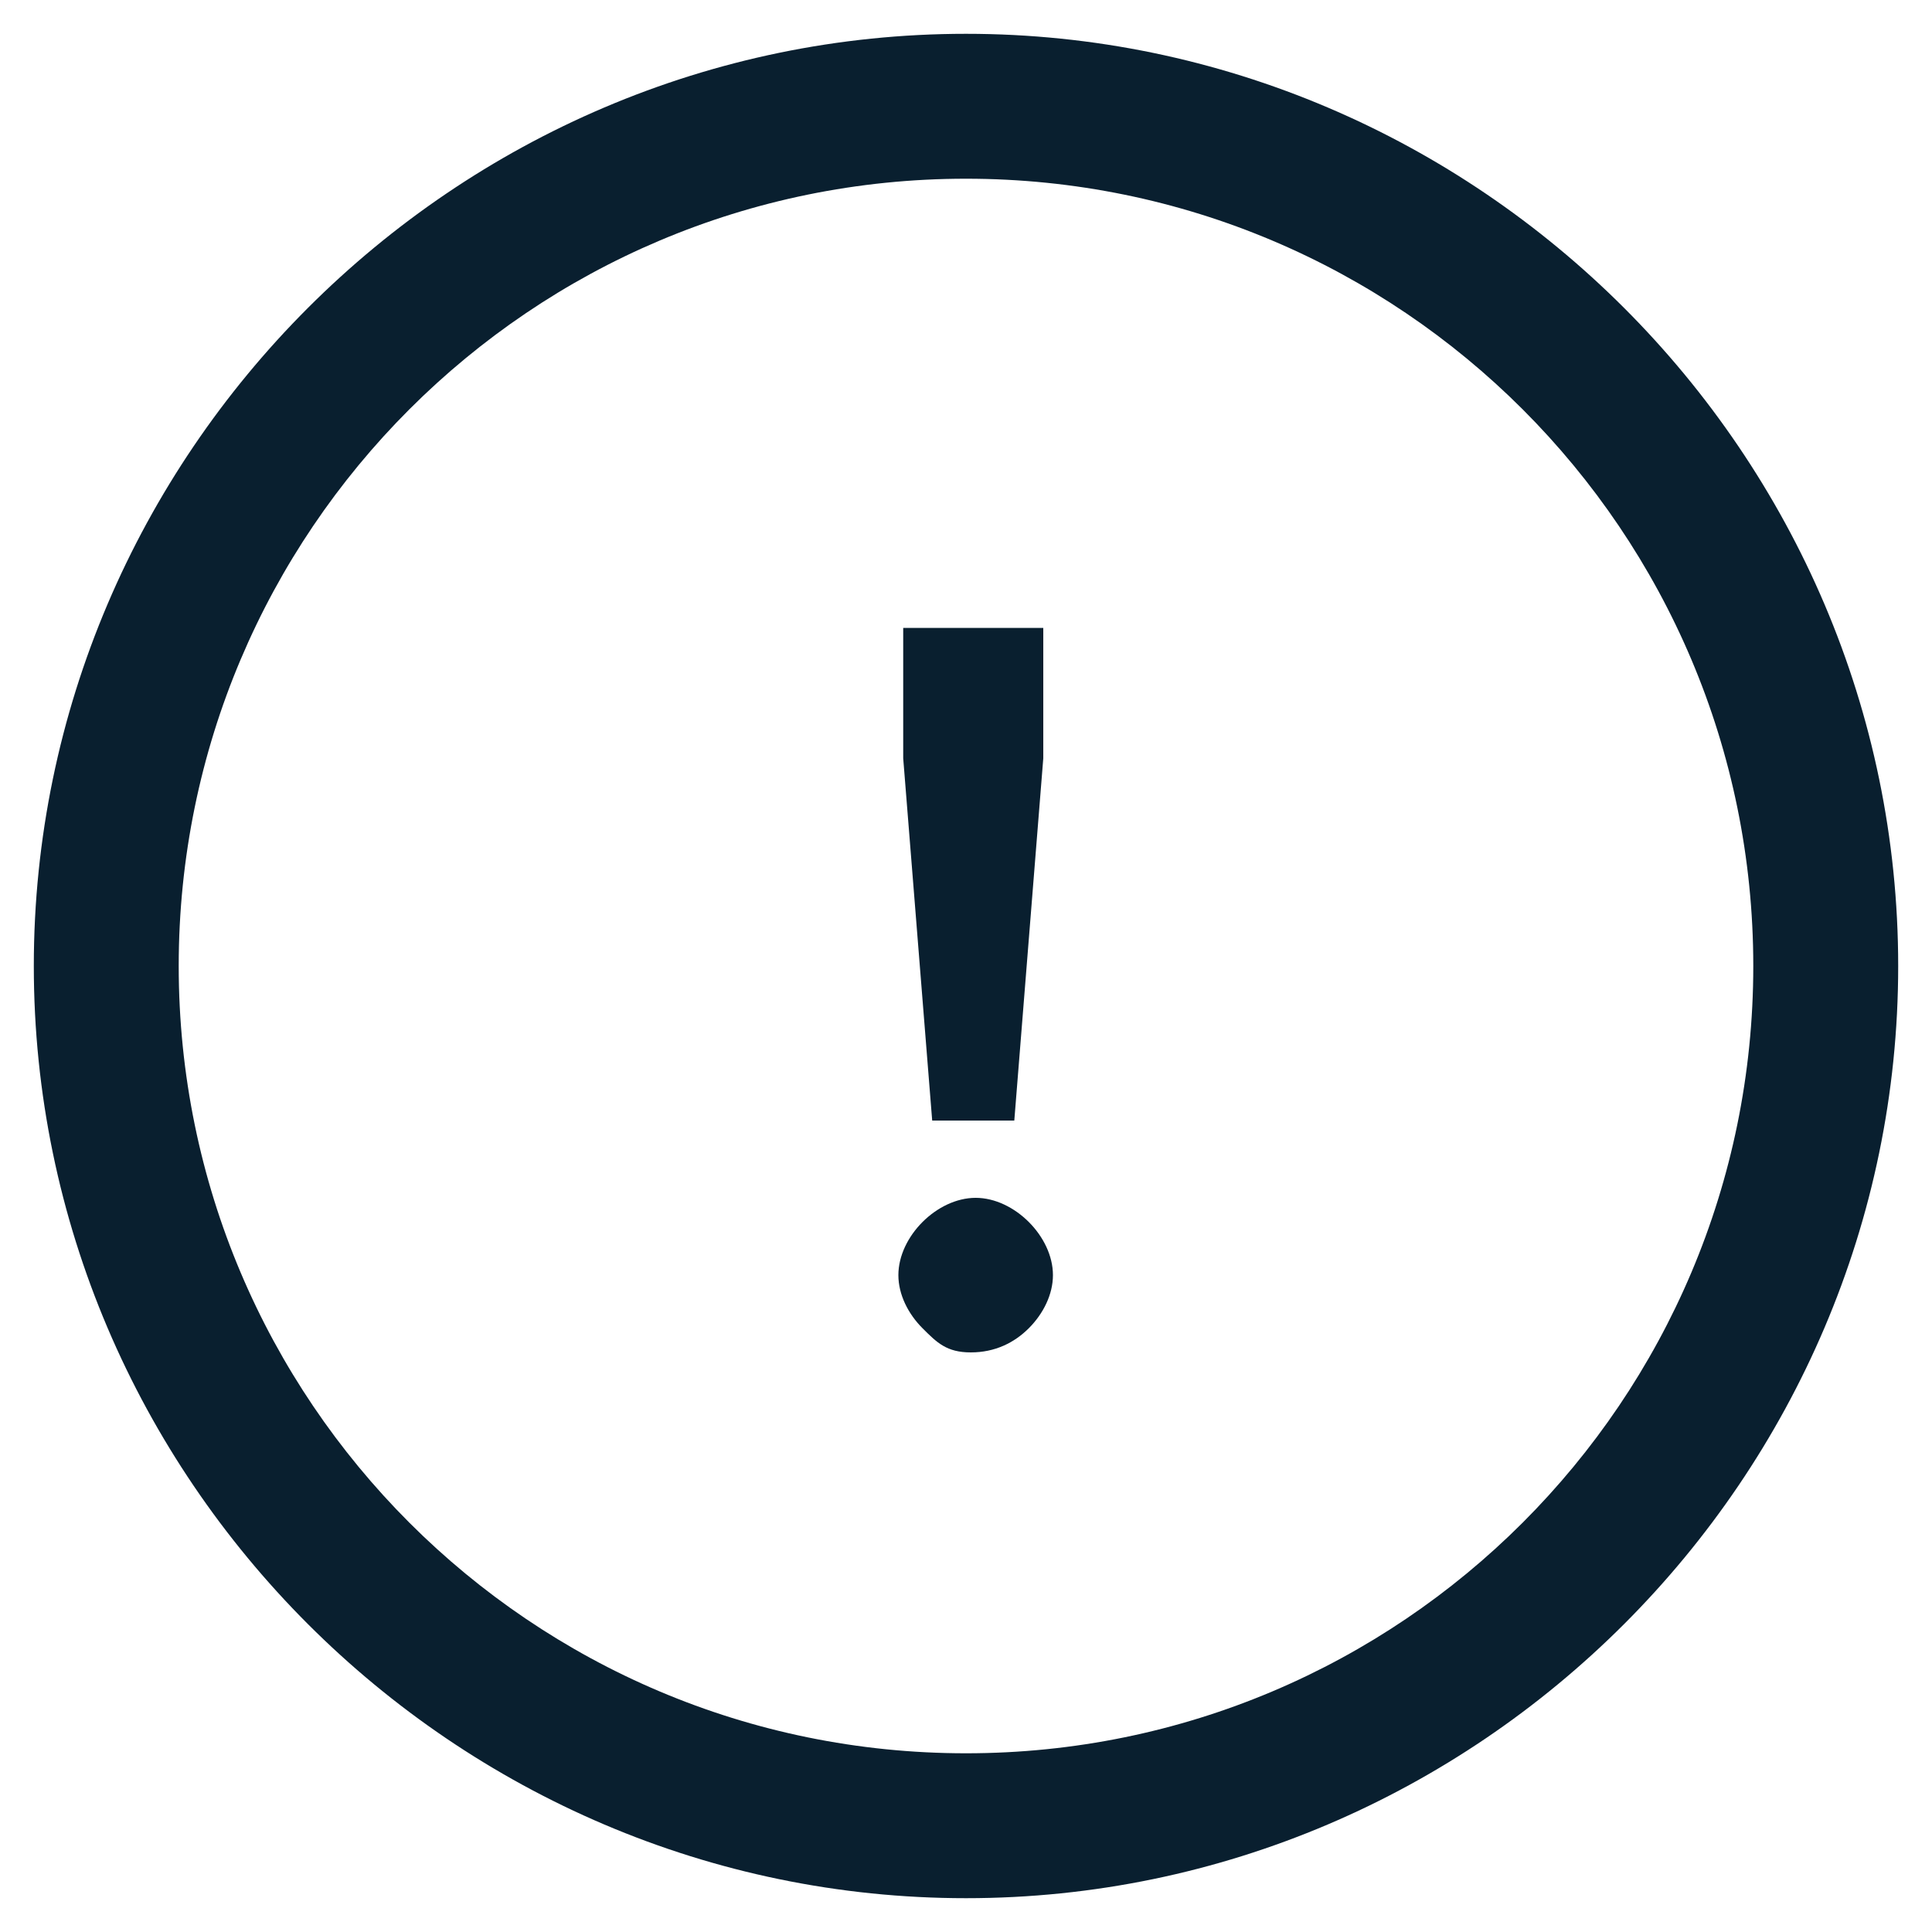
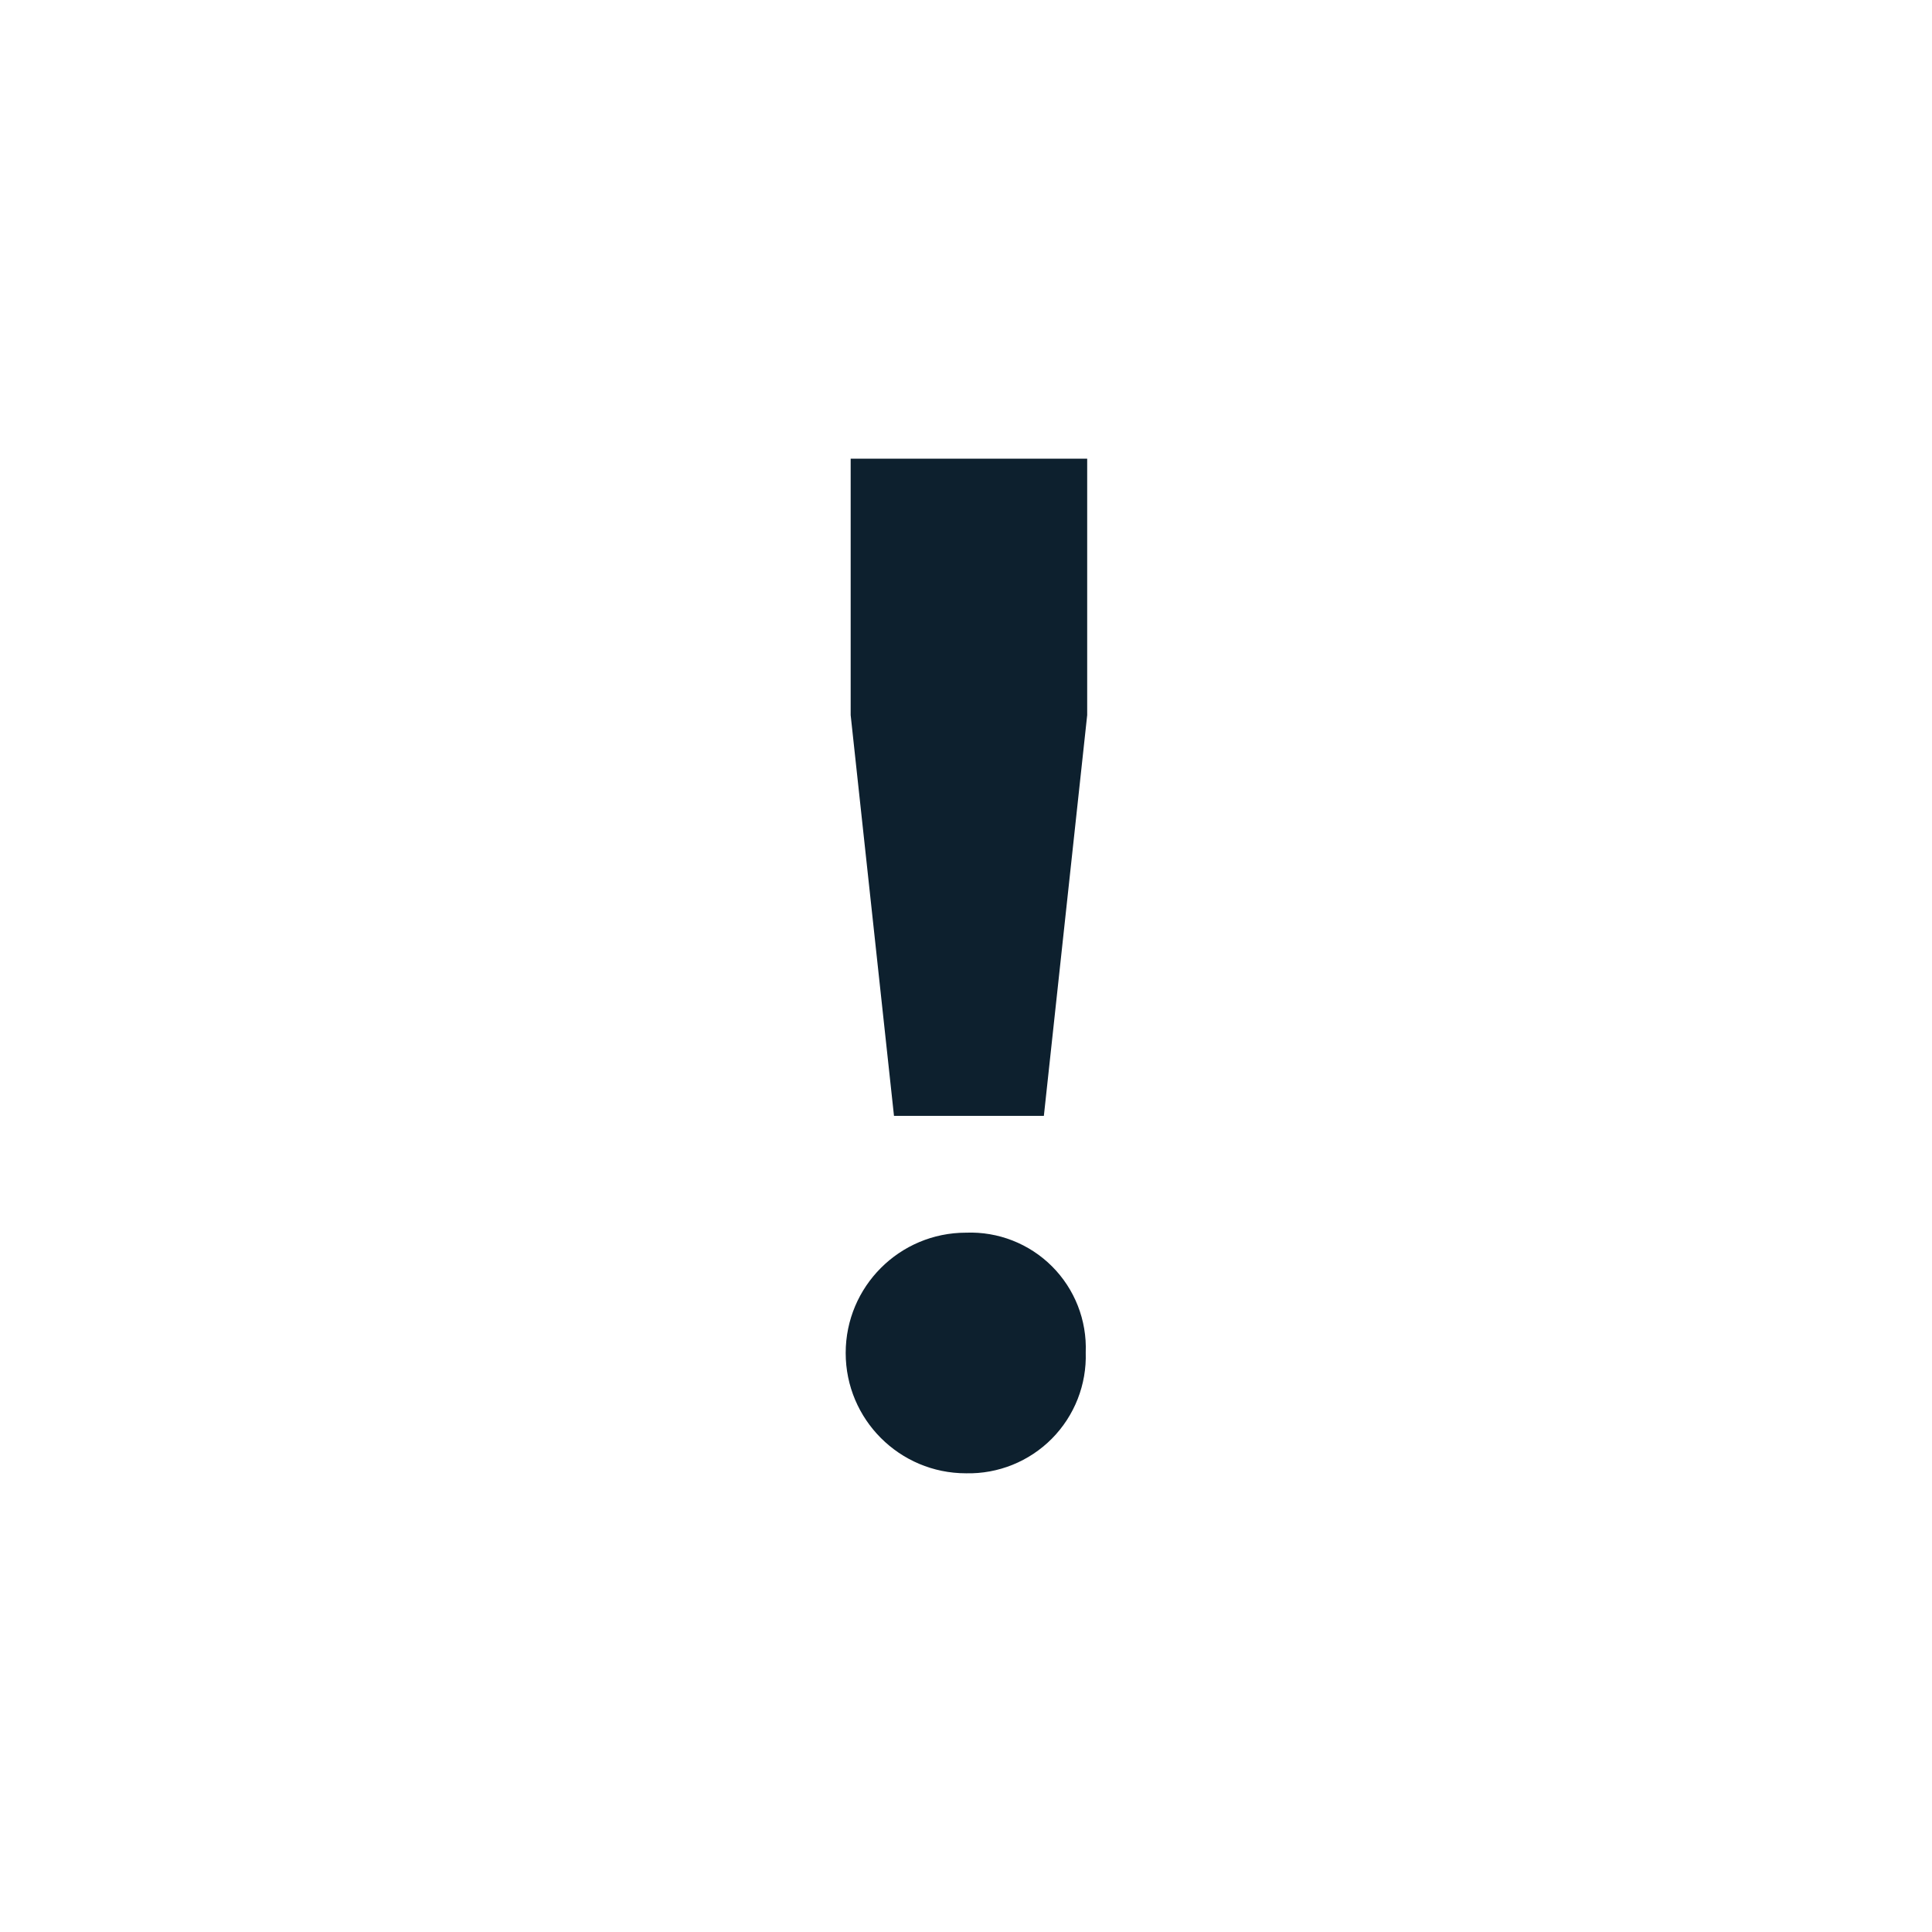
- <svg xmlns="http://www.w3.org/2000/svg" version="1.1" id="Layer_1" x="0px" y="0px" viewBox="0 0 40 40" style="enable-background:new 0 0 40 40;" xml:space="preserve">
-   <style type="text/css">
- 	.st0{fill:#091F2F;}
- </style>
-   <g id="Page-1">
-     <g id="Group">
-       <g id="icon-payment">
-         <path id="Shape" class="st0" d="M20,39.3C9.4,39.3,0.7,30.6,0.7,20S9.4,0.7,20,0.7S39.3,9.4,39.3,20S30.6,39.3,20,39.3L20,39.3z      M20,3.7C11,3.7,3.7,11,3.7,20S11,36.3,20,36.3S36.3,29,36.3,20S29,3.7,20,3.7L20,3.7z" />
-       </g>
-       <path id="_x21_" class="st0" d="M18.7,13h2.9v2.7L21,23.2h-1.7l-0.6-7.5V13z M19.1,27.5c-0.3-0.3-0.5-0.7-0.5-1.1s0.2-0.8,0.5-1.1    s0.7-0.5,1.1-0.5s0.8,0.2,1.1,0.5s0.5,0.7,0.5,1.1s-0.2,0.8-0.5,1.1S20.6,28,20.1,28S19.4,27.8,19.1,27.5L19.1,27.5z" />
-     </g>
-   </g>
+ <svg xmlns="http://www.w3.org/2000/svg" id="Layer_1" data-name="Layer 1" viewBox="0 0 66 66">
+   <path d="M37.09,46.2A4,4,0,0,1,33,50.33a4.11,4.11,0,0,1,0-8.22A3.94,3.94,0,0,1,37.09,46.2Zm-1.43-8.08H30.54L29.06,24.43V15.67h8.08v8.76Z" fill="#0d202e" />
</svg>
